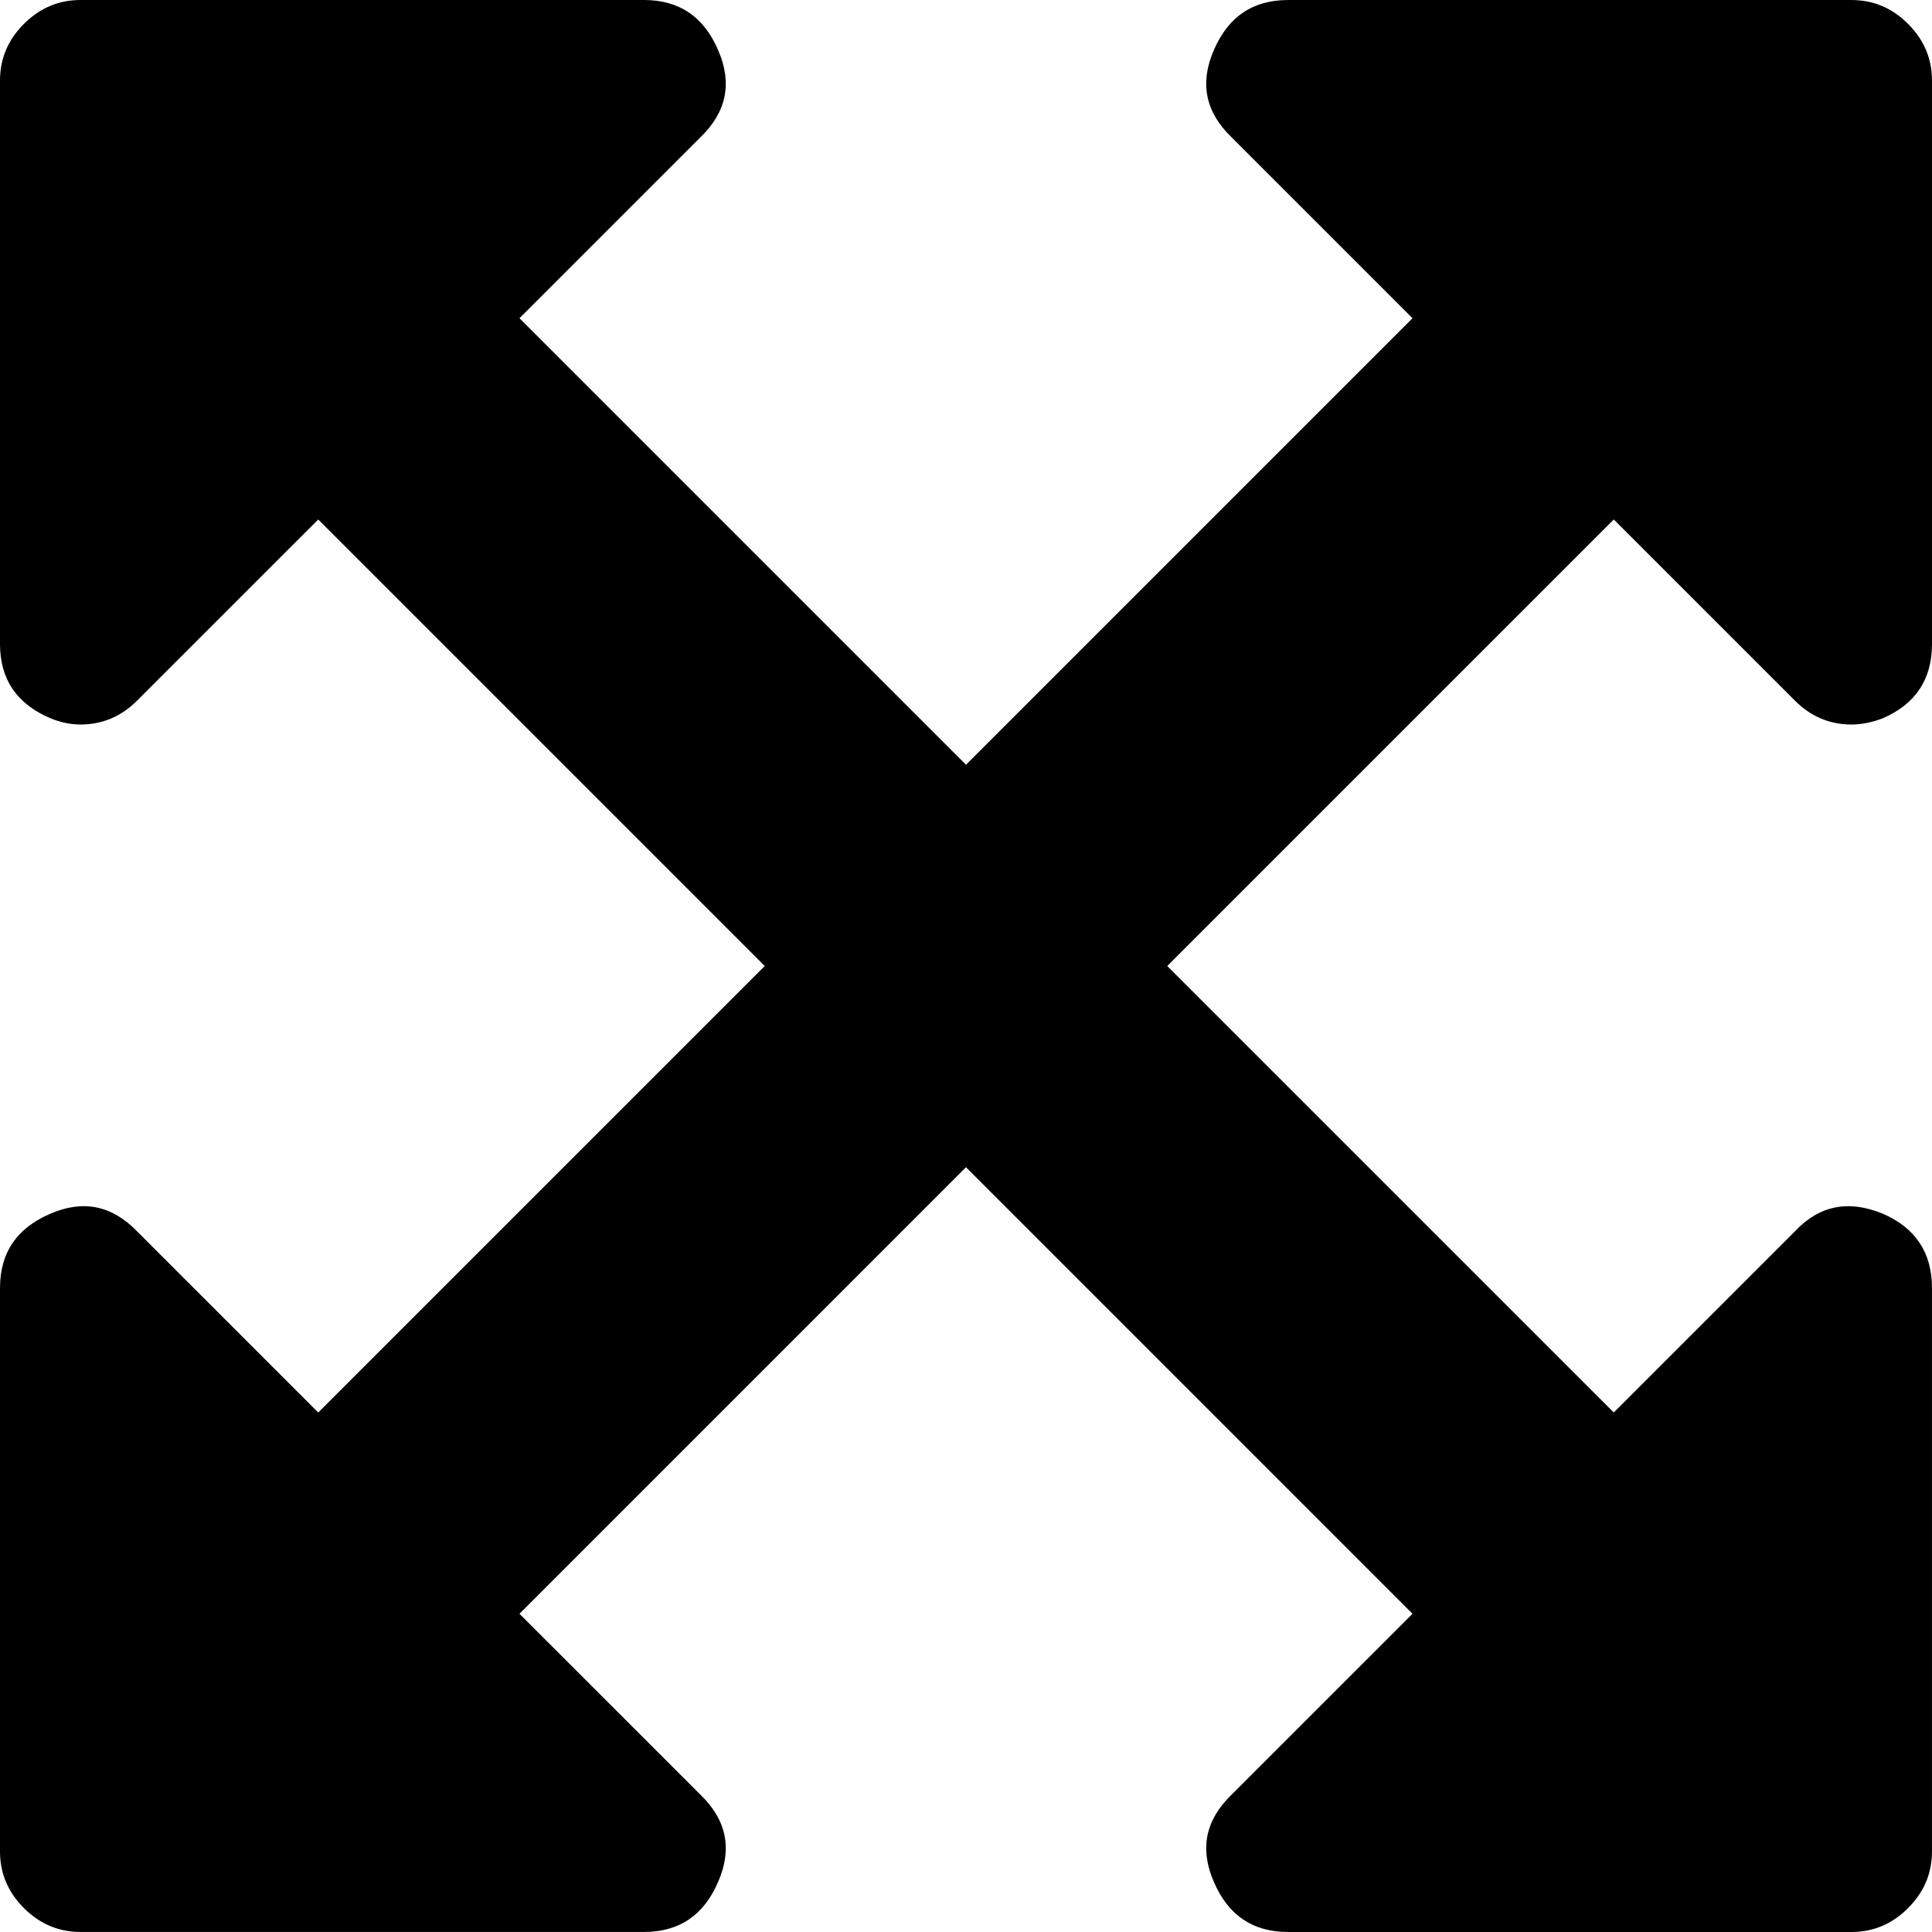
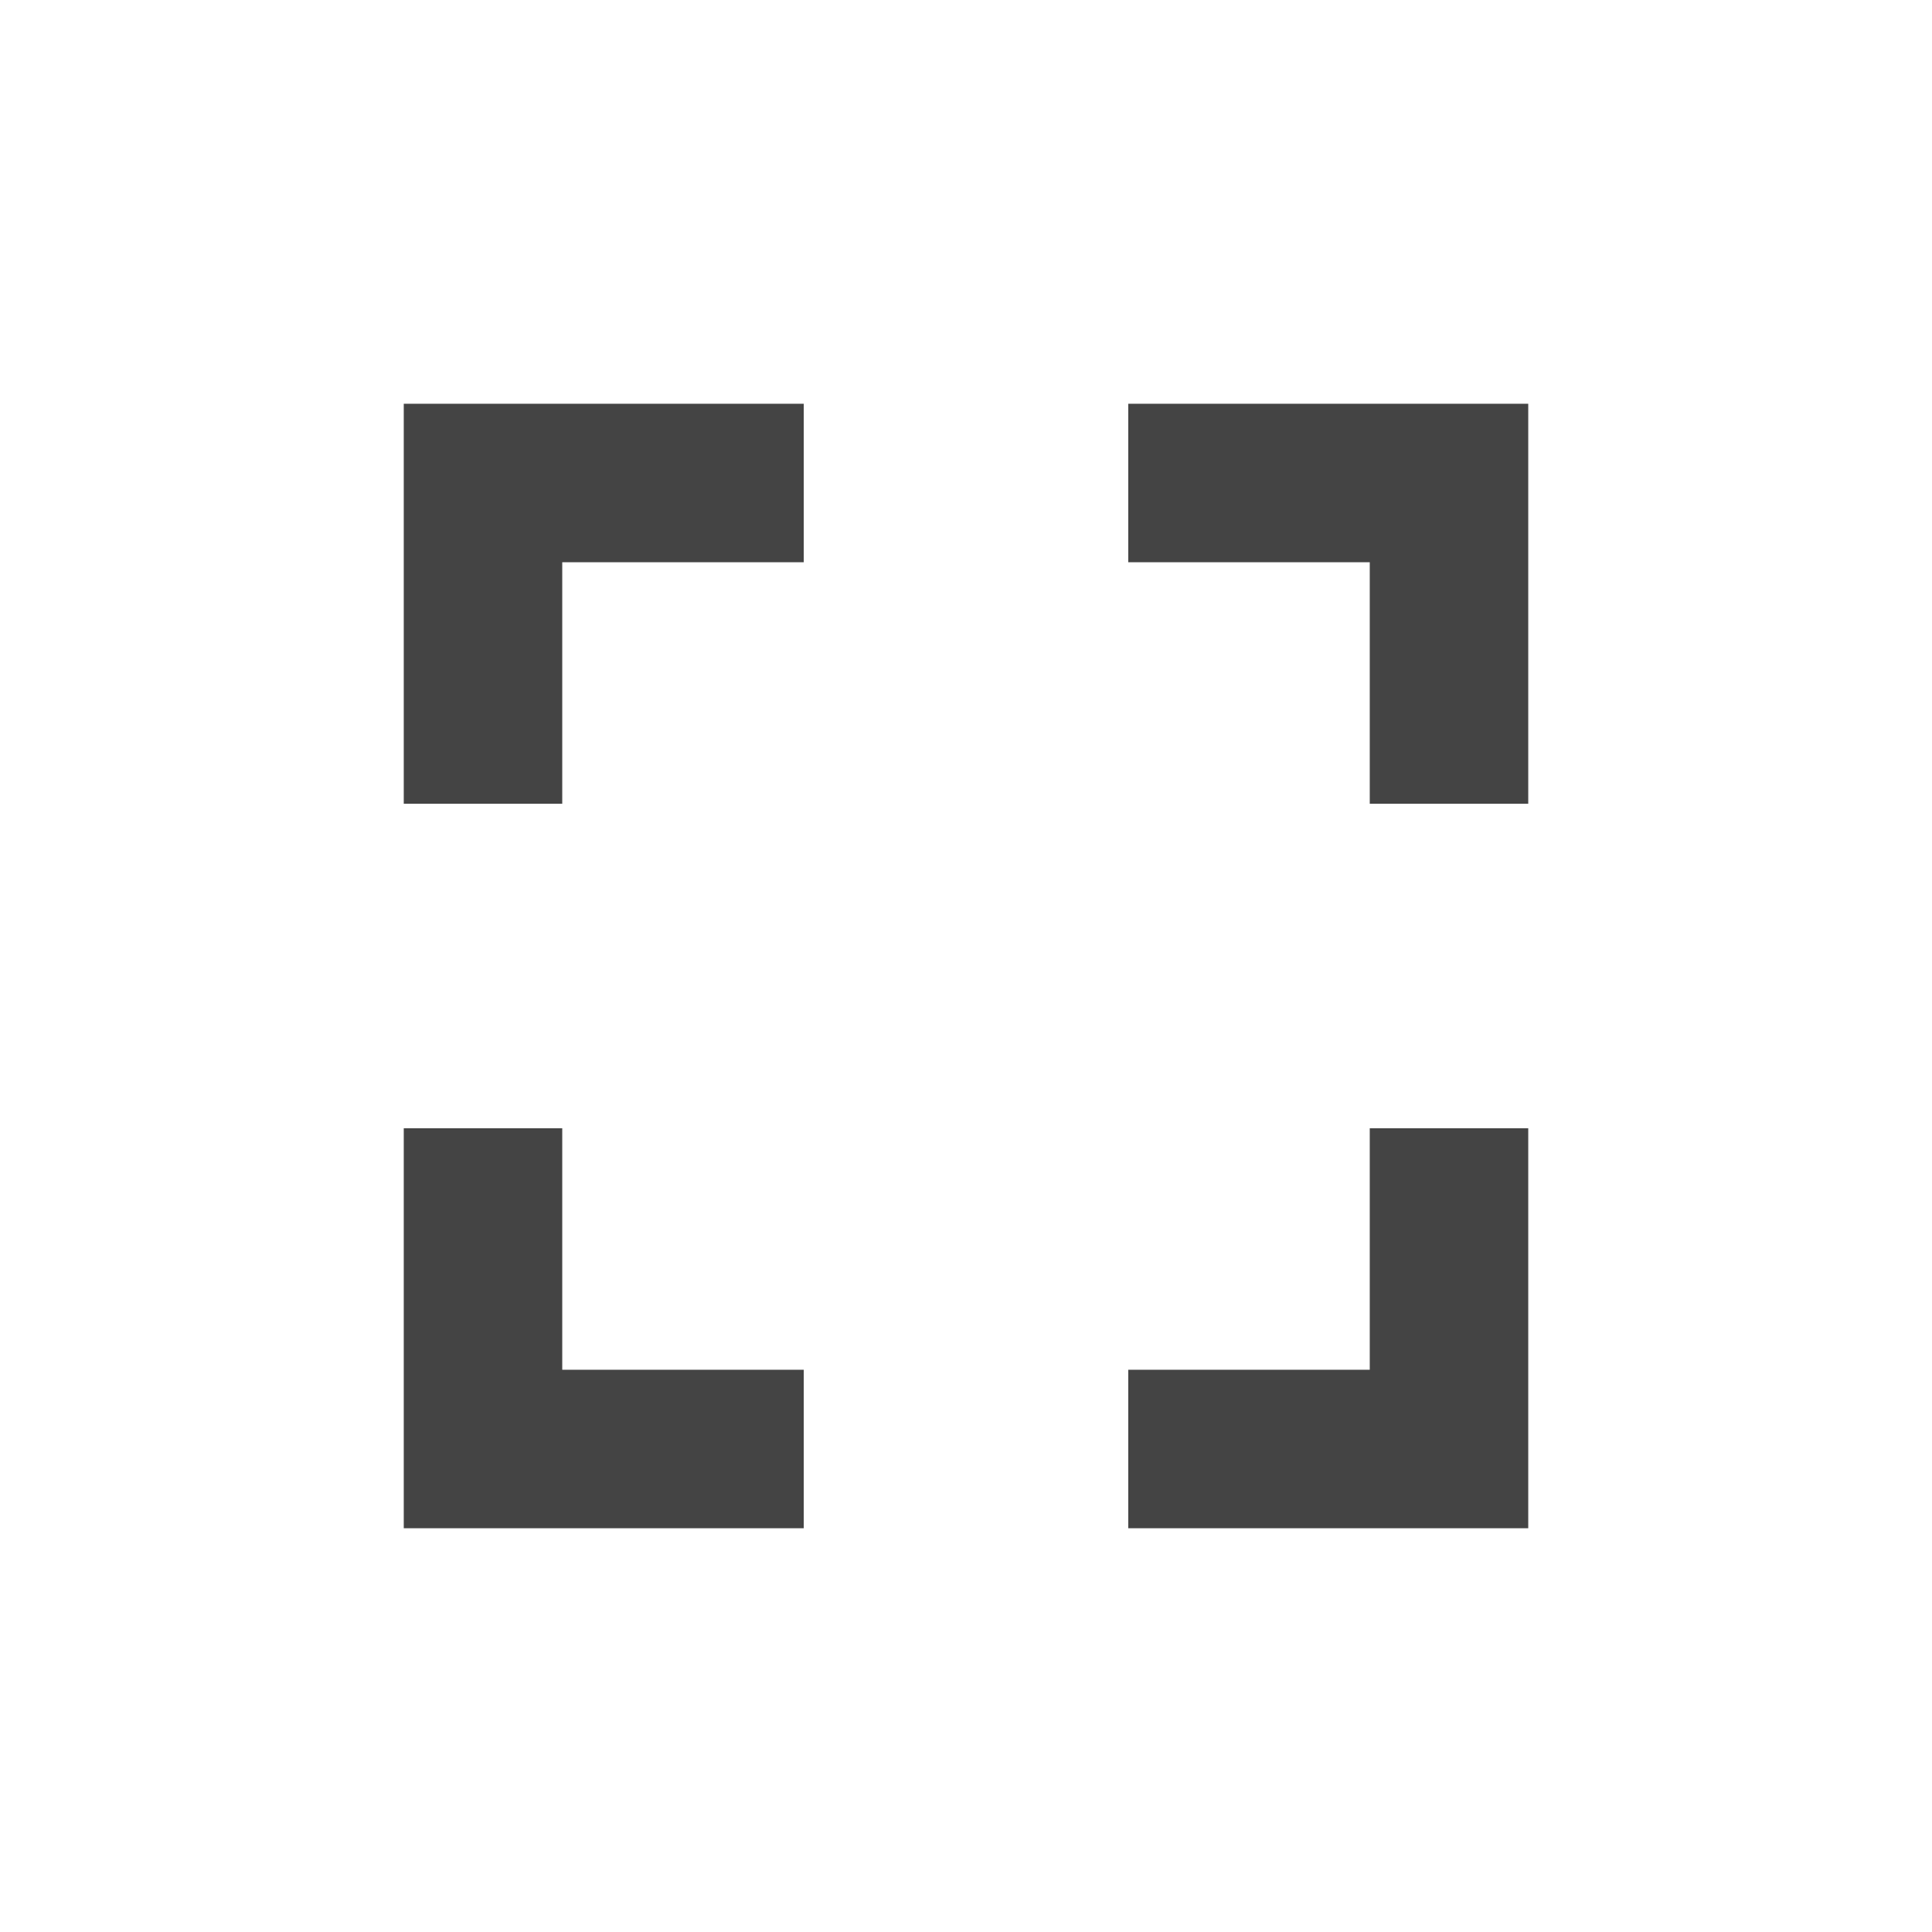
- <svg xmlns="http://www.w3.org/2000/svg" version="1.1" id="Capa_1" x="0px" y="0px" width="438.543px" height="438.543px" viewBox="0 0 438.543 438.543" style="enable-background:new 0 0 438.543 438.543;" xml:space="preserve">
-   <g>
-     <path d="M407.42,159.029c3.62,3.616,7.898,5.428,12.847,5.428c2.282,0,4.668-0.476,7.139-1.429   c7.426-3.235,11.136-8.853,11.136-16.846V18.276c0-4.949-1.807-9.231-5.428-12.847c-3.61-3.617-7.898-5.424-12.847-5.424H292.36   c-7.991,0-13.607,3.805-16.848,11.419c-3.23,7.423-1.902,13.99,4,19.698l41.111,41.112L219.271,173.589L117.917,72.231   l41.112-41.112c5.901-5.708,7.232-12.275,3.999-19.698C159.789,3.807,154.175,0,146.182,0H18.276C13.324,0,9.041,1.809,5.425,5.426   c-3.617,3.616-5.424,7.898-5.424,12.847v127.907c0,7.996,3.809,13.61,11.419,16.846c2.285,0.948,4.57,1.429,6.855,1.429   c4.948,0,9.229-1.812,12.847-5.427l41.112-41.109l101.354,101.354L72.234,320.622l-41.112-41.113   c-5.711-5.903-12.275-7.231-19.702-4.001c-7.614,3.241-11.419,8.856-11.419,16.854v127.906c0,4.948,1.807,9.229,5.424,12.847   c3.619,3.614,7.902,5.421,12.851,5.421h127.906c7.996,0,13.61-3.806,16.846-11.416c3.234-7.427,1.903-13.99-3.999-19.705   l-41.112-41.106L219.271,264.95l101.353,101.361l-41.114,41.11c-5.899,5.708-7.228,12.279-3.997,19.698   c3.237,7.617,8.856,11.423,16.851,11.423h127.907c4.948,0,9.232-1.813,12.847-5.428c3.613-3.613,5.42-7.898,5.42-12.847V292.362   c0-7.994-3.709-13.613-11.136-16.851c-7.802-3.23-14.462-1.903-19.985,4.004l-41.106,41.106L264.952,219.271L366.31,117.917   L407.42,159.029z" />
+ <svg xmlns="http://www.w3.org/2000/svg" version="1.1" width="24" height="24" viewBox="0 0 24 24" data-tags="fullscreen">
+   <g fill="#444" transform="scale(0.0234375 0.0234375)">
+     <path d="M598 214h212v212h-84v-128h-128v-84zM726 726v-128h84v212h-212v-84h128zM214 426v-212h212v84h-128v128h-84zM298 598v128h128v84h-212v-212h84z" />
  </g>
-   <g>
- </g>
-   <g>
- </g>
-   <g>
- </g>
-   <g>
- </g>
-   <g>
- </g>
-   <g>
- </g>
-   <g>
- </g>
-   <g>
- </g>
-   <g>
- </g>
-   <g>
- </g>
-   <g>
- </g>
-   <g>
- </g>
-   <g>
- </g>
-   <g>
- </g>
-   <g>
- </g>
</svg>
